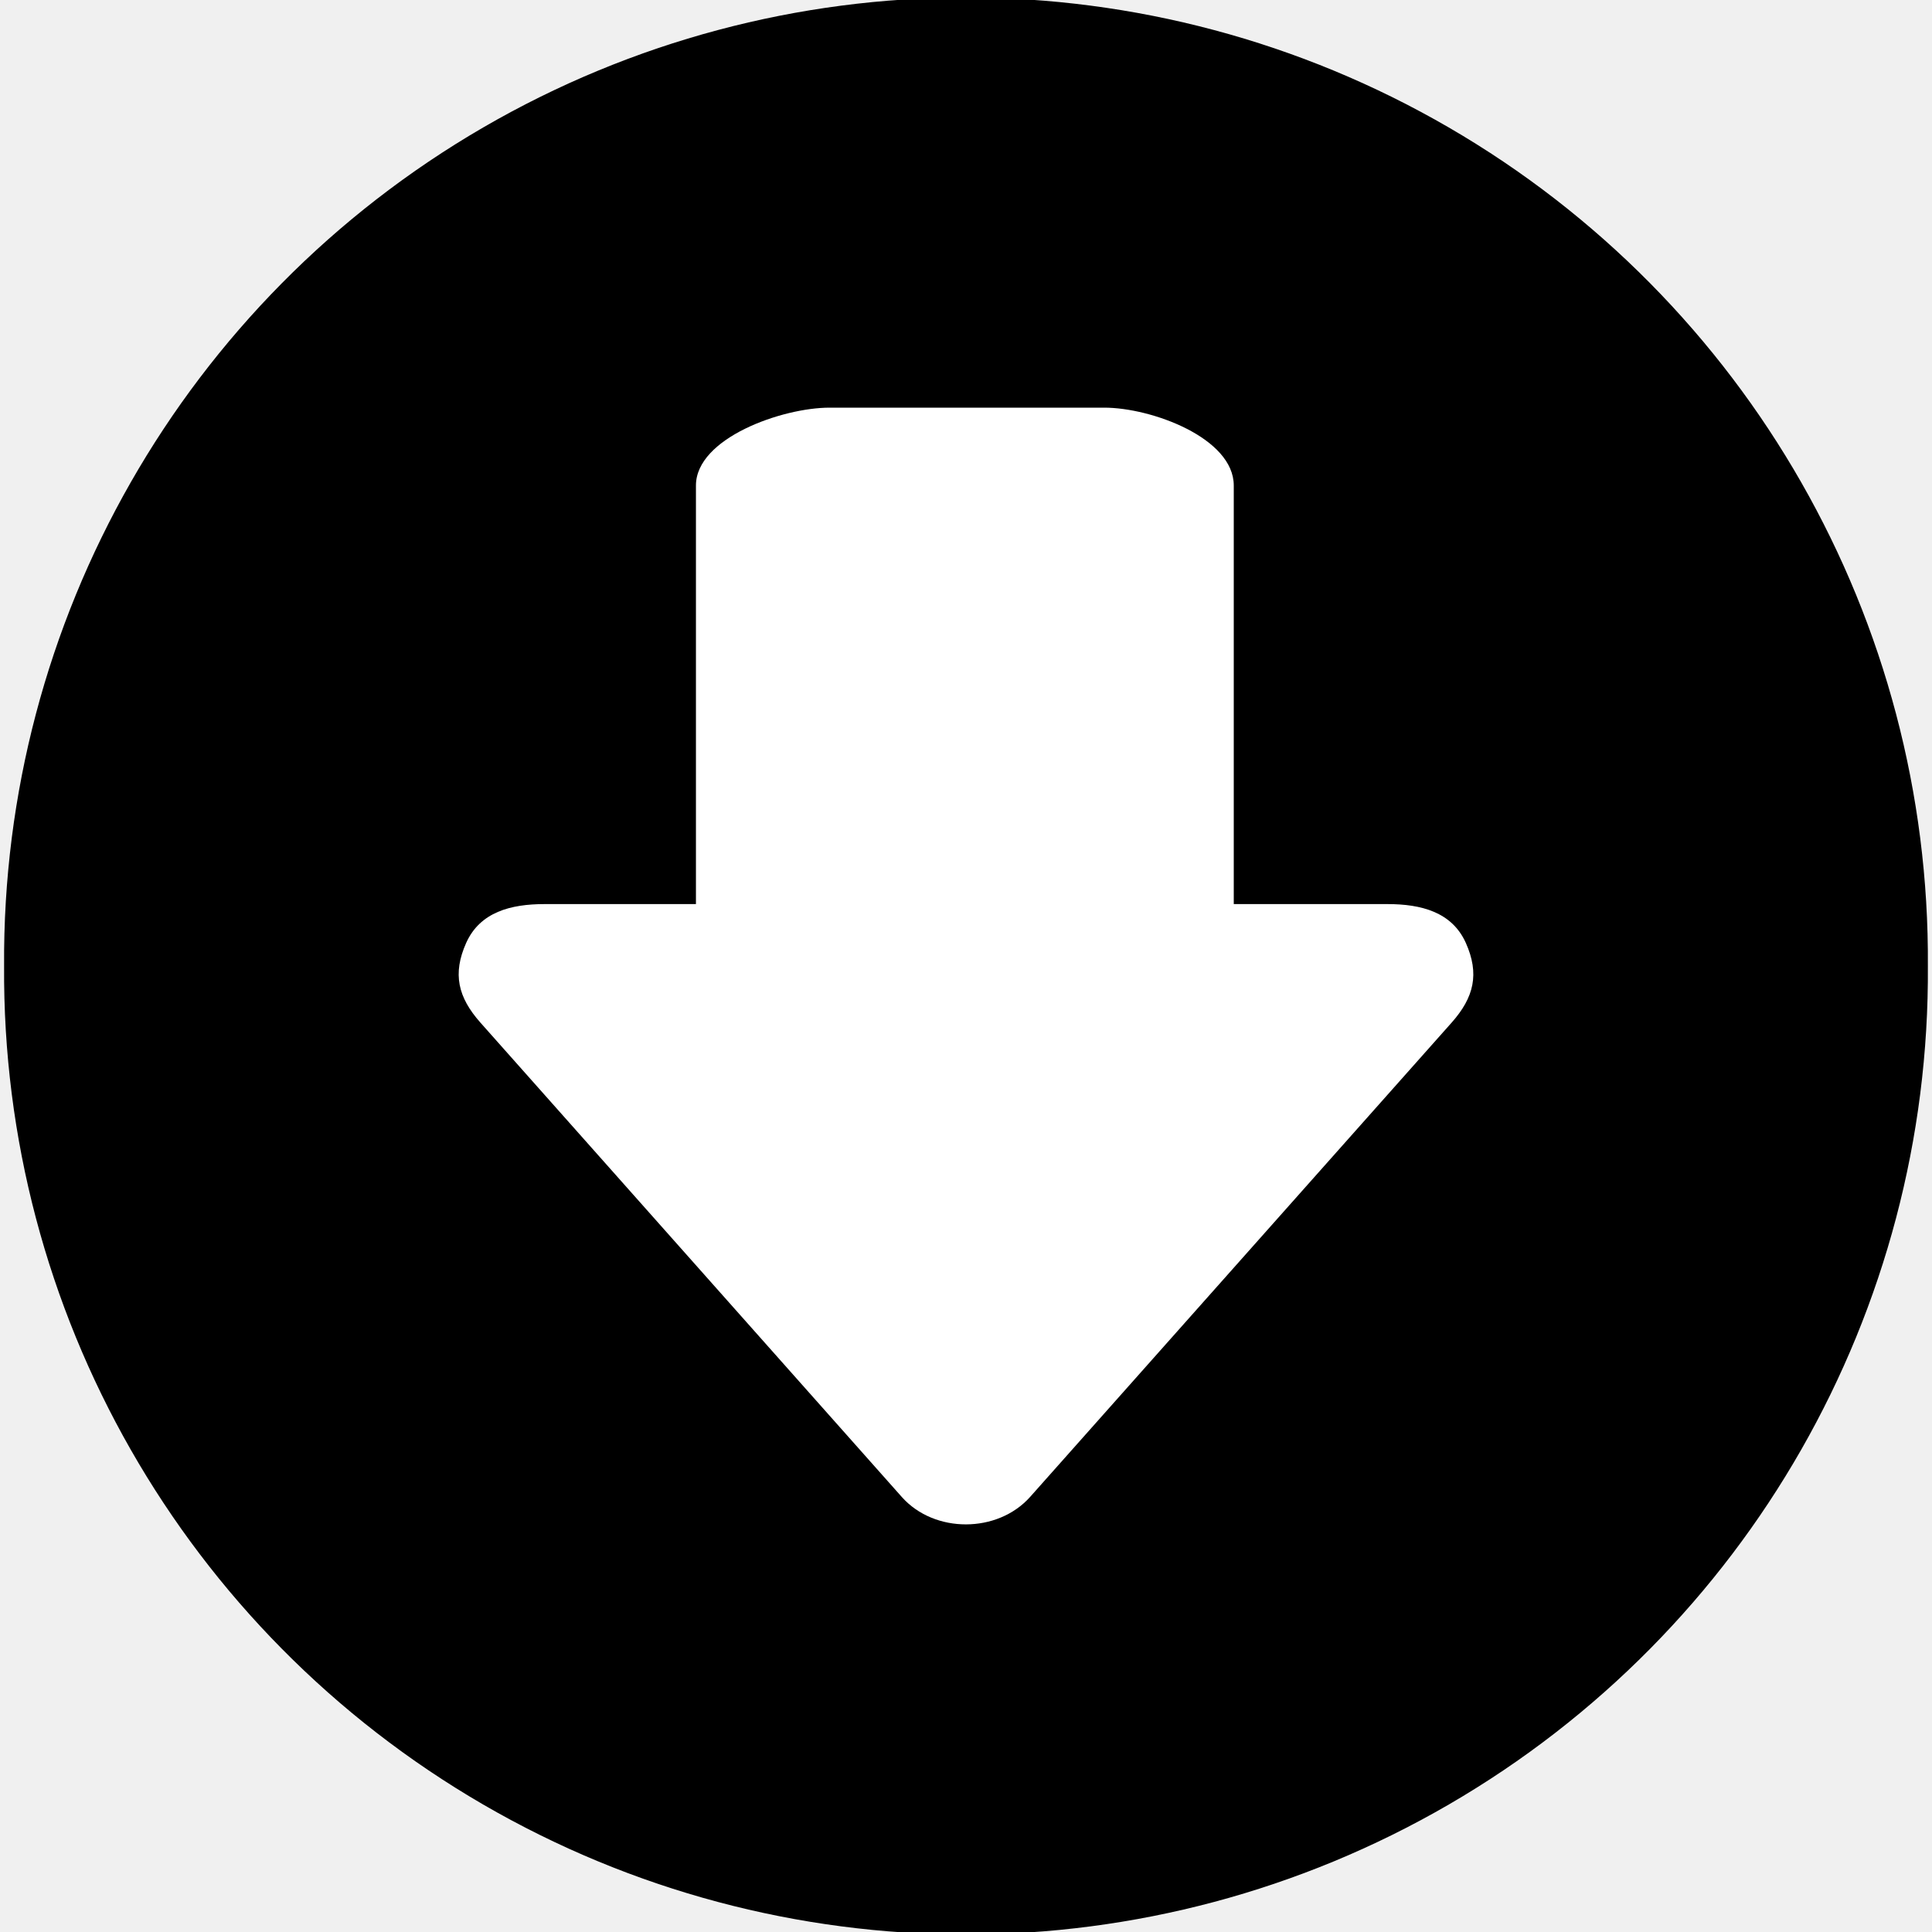
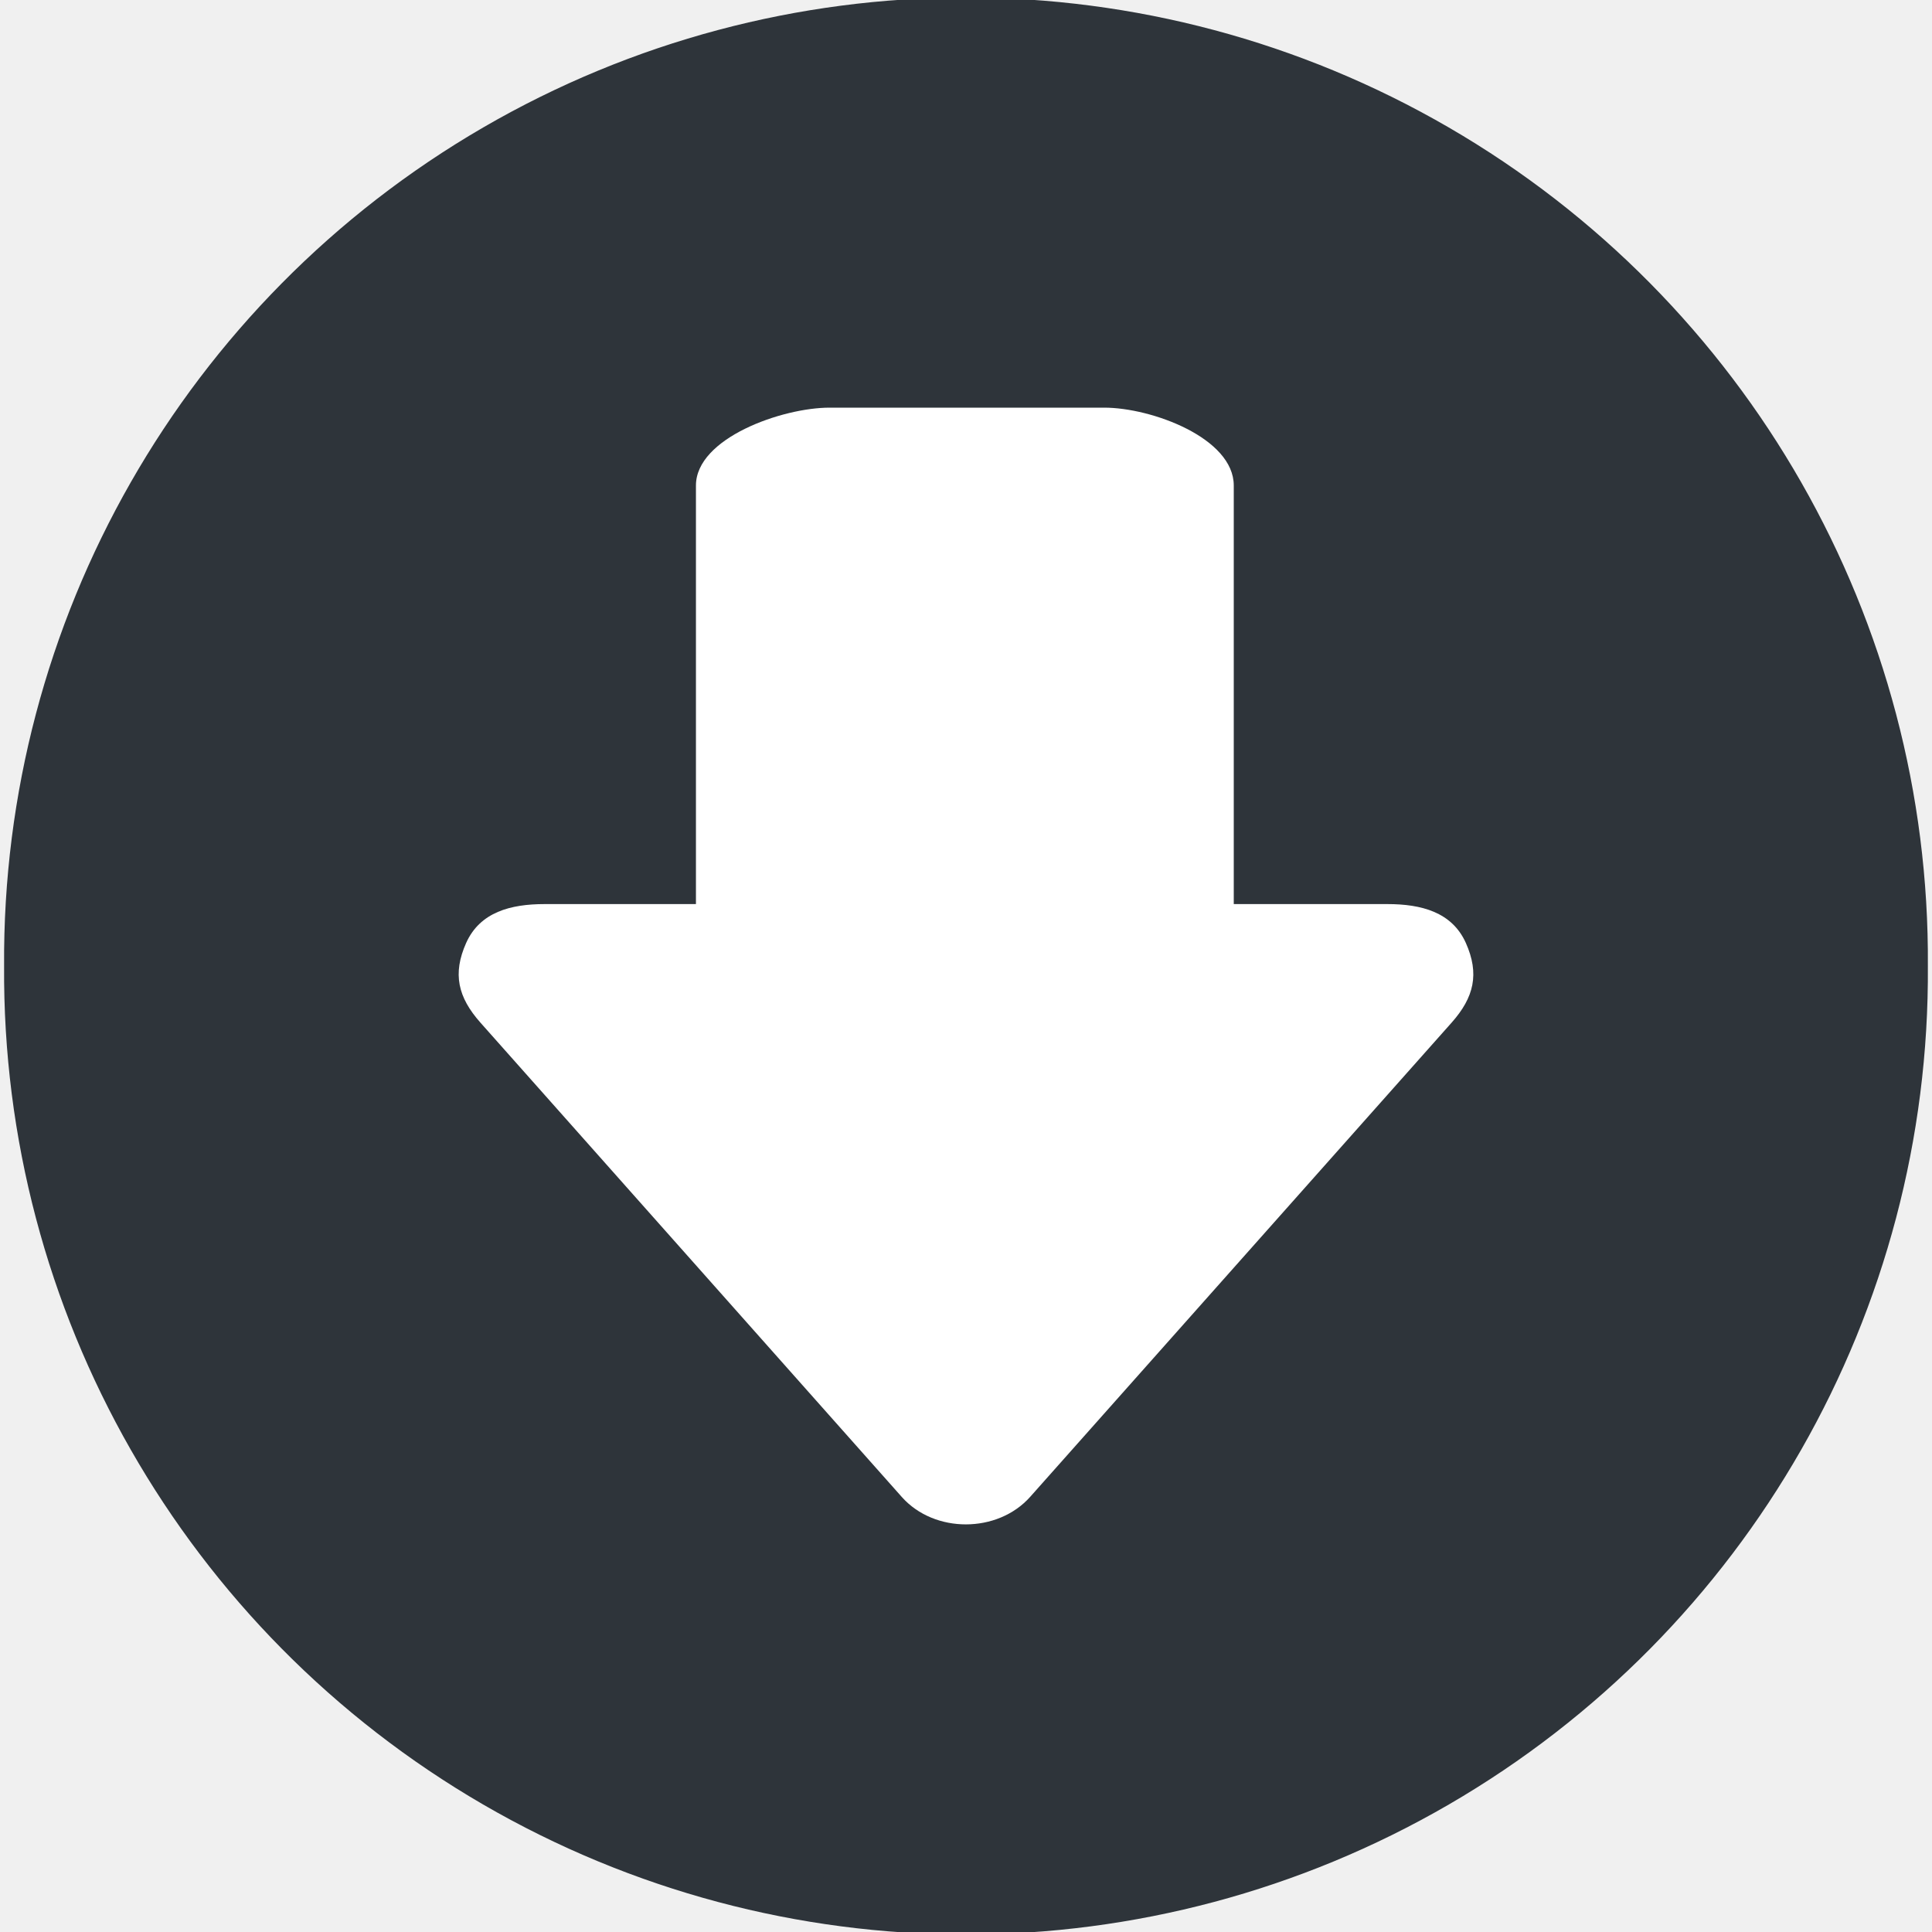
<svg xmlns="http://www.w3.org/2000/svg" width="64px" height="64px" id="svg3149" version="1.1">
  <defs id="defs3151" />
  <g id="layer1">
-     <path style="fill:#000000;fill-opacity:1;stroke:#000000;stroke-width:1;stroke-linecap:round;stroke-linejoin:round;stroke-miterlimit:4;stroke-opacity:1;stroke-dasharray:none;stroke-dashoffset:0" id="path3063" d="m 47.636,46.091 a 20.455,20.455 0 1 1 -40.909,0 20.455,20.455 0 1 1 40.909,0 z" transform="matrix(1.520607,0,0,1.520607,-9.332874,-38.08618)" />
+     <path style="fill:#2e343a;fill-opacity:1;stroke:#2e343a;stroke-width:1;stroke-linecap:round;stroke-linejoin:round;stroke-miterlimit:4;stroke-opacity:1;stroke-dasharray:none;stroke-dashoffset:0" id="path3063" d="m 47.636,46.091 a 20.455,20.455 0 1 1 -40.909,0 20.455,20.455 0 1 1 40.909,0 z" transform="matrix(1.520607,0,0,1.520607,-9.332874,-38.08618)" />
    <path d="m 15.443,31.234 c 0.459,-1.021 1.475,-1.285 2.594,-1.285 h 5.017 v -13.866 c 0,-1.572 2.856,-2.579 4.427,-2.579 h 9.098 c 1.572,0 4.291,1.007 4.291,2.579 v 13.866 h 5.093 c 1.118,0 2.135,0.264 2.594,1.285 0.458,1.025 0.273,1.805 -0.47,2.642 L 34.125,49.586 c -1.079,1.211 -3.171,1.217 -4.25,0.005 L 15.914,33.875 c -0.744,-0.839 -0.929,-1.616 -0.471,-2.641 z" id="path3020" style="fill:#ffffff" />
  </g>
</svg>
